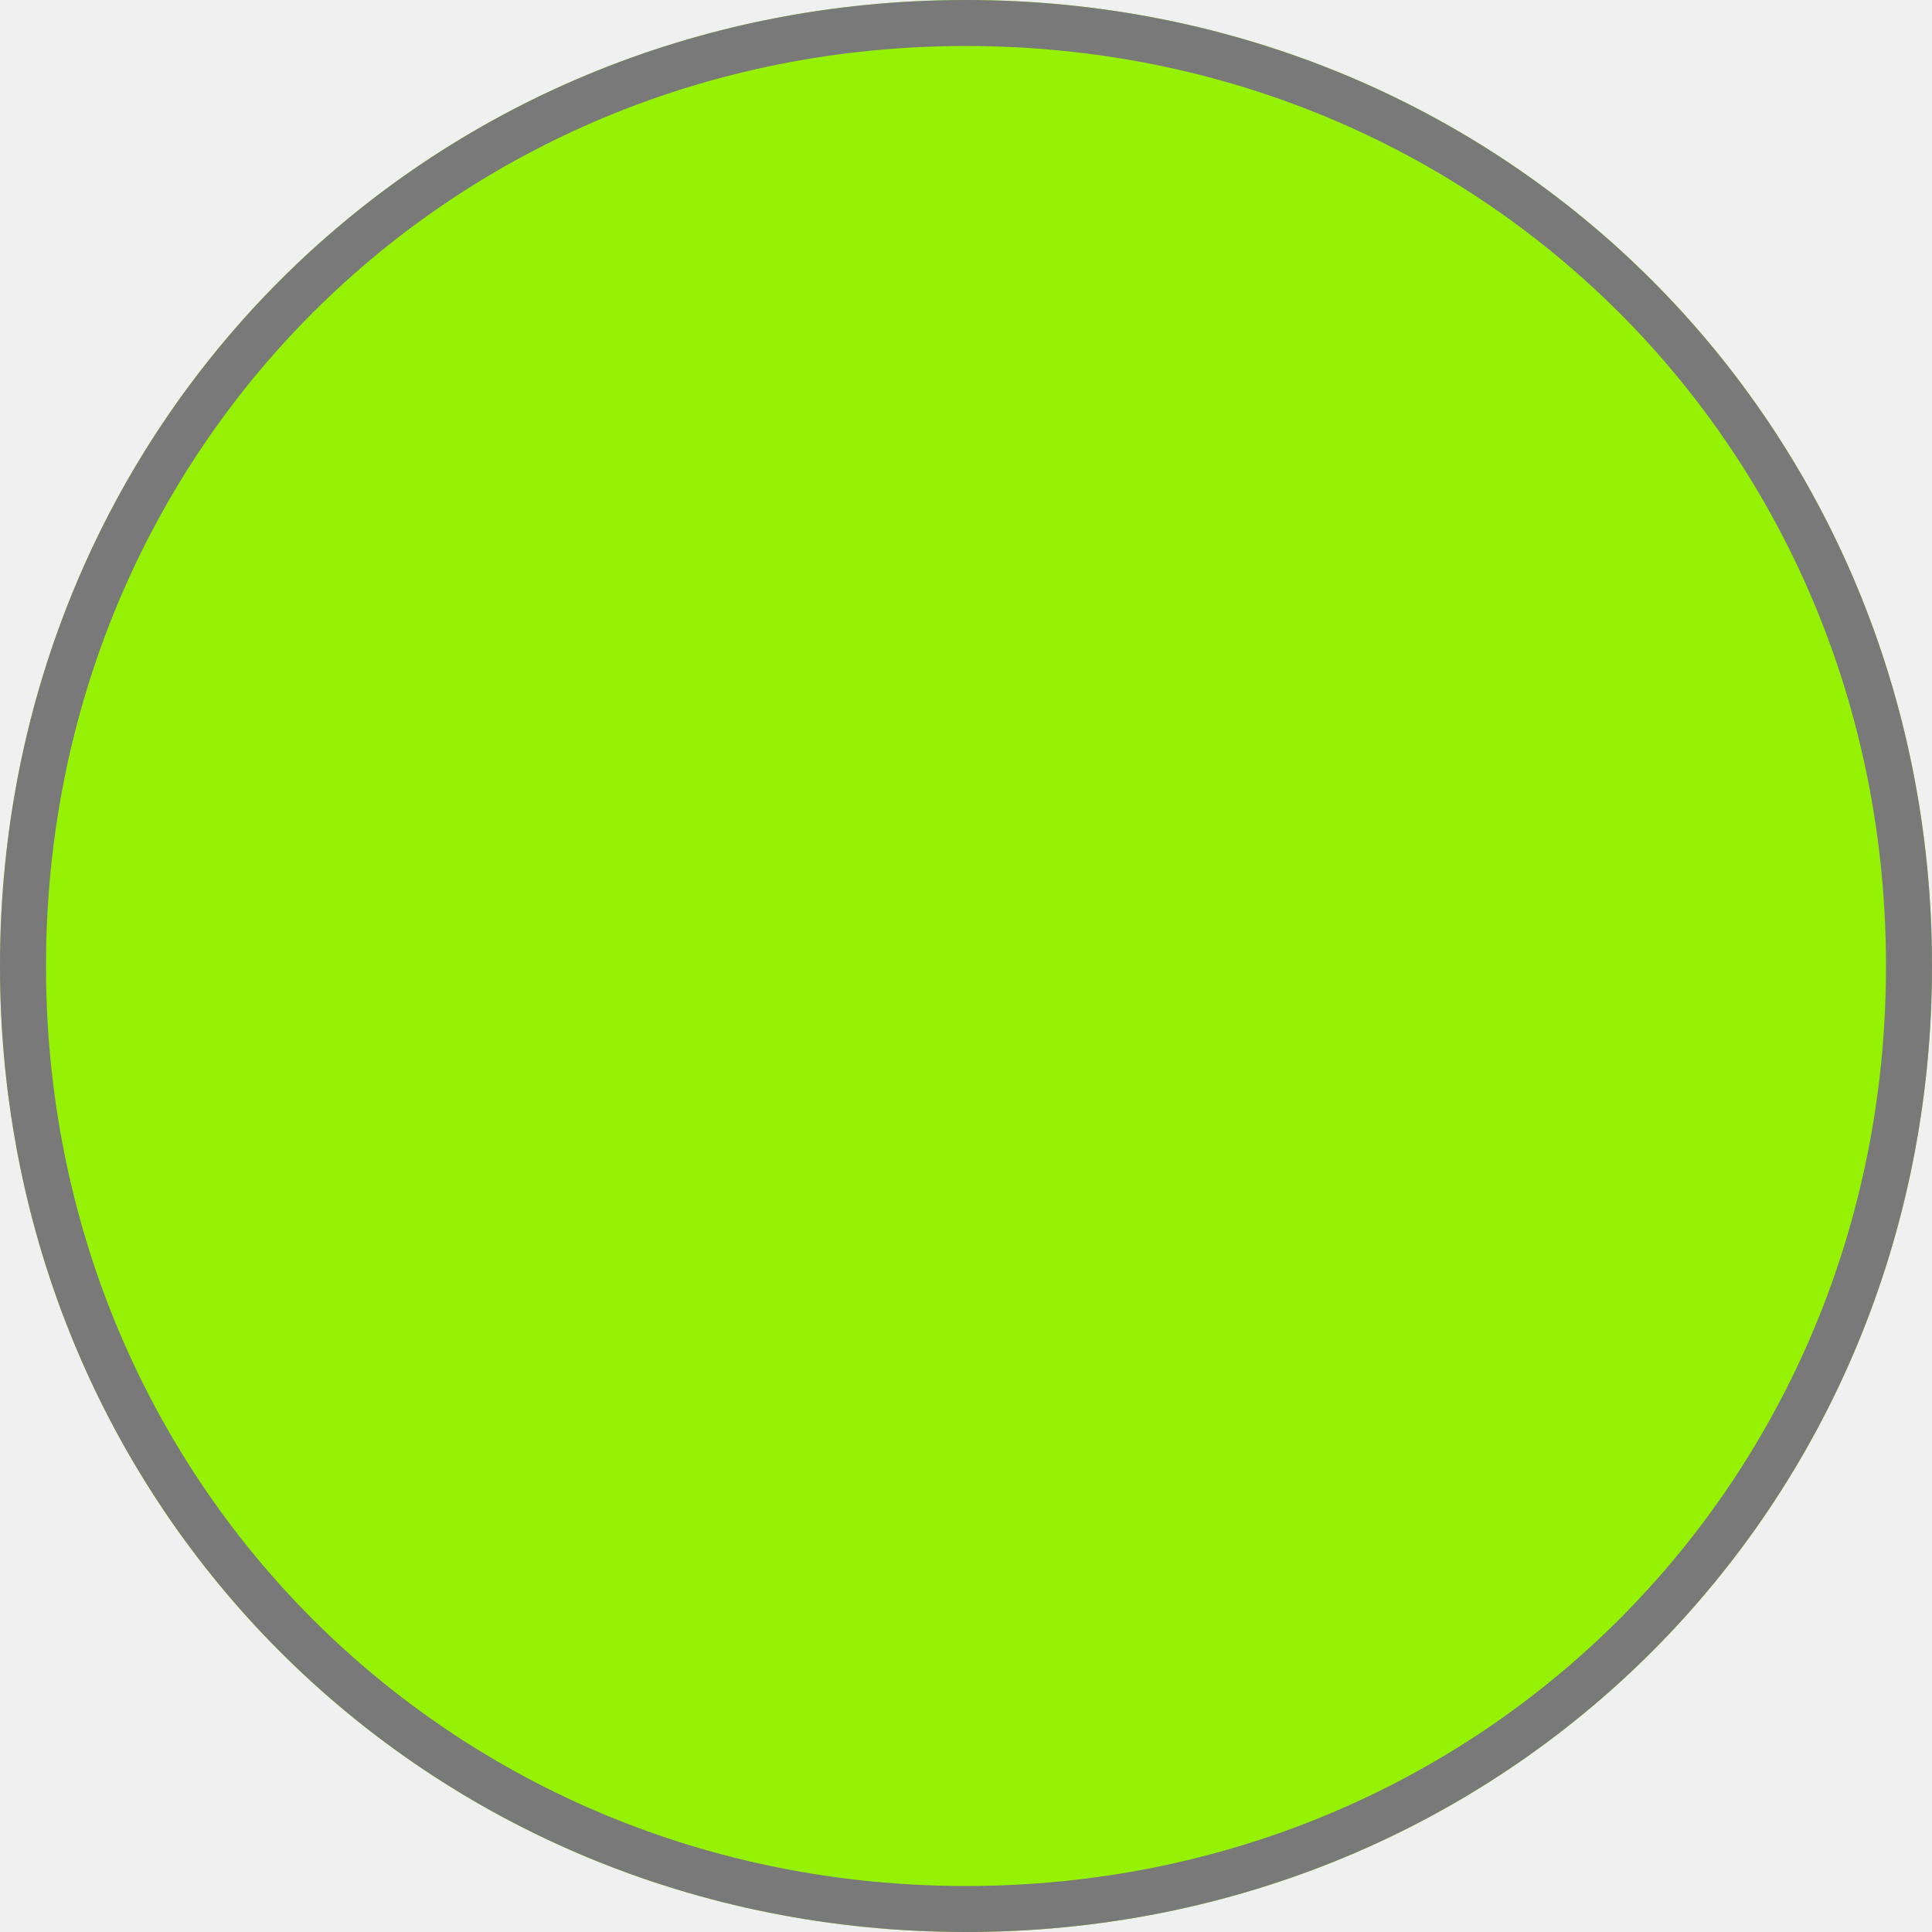
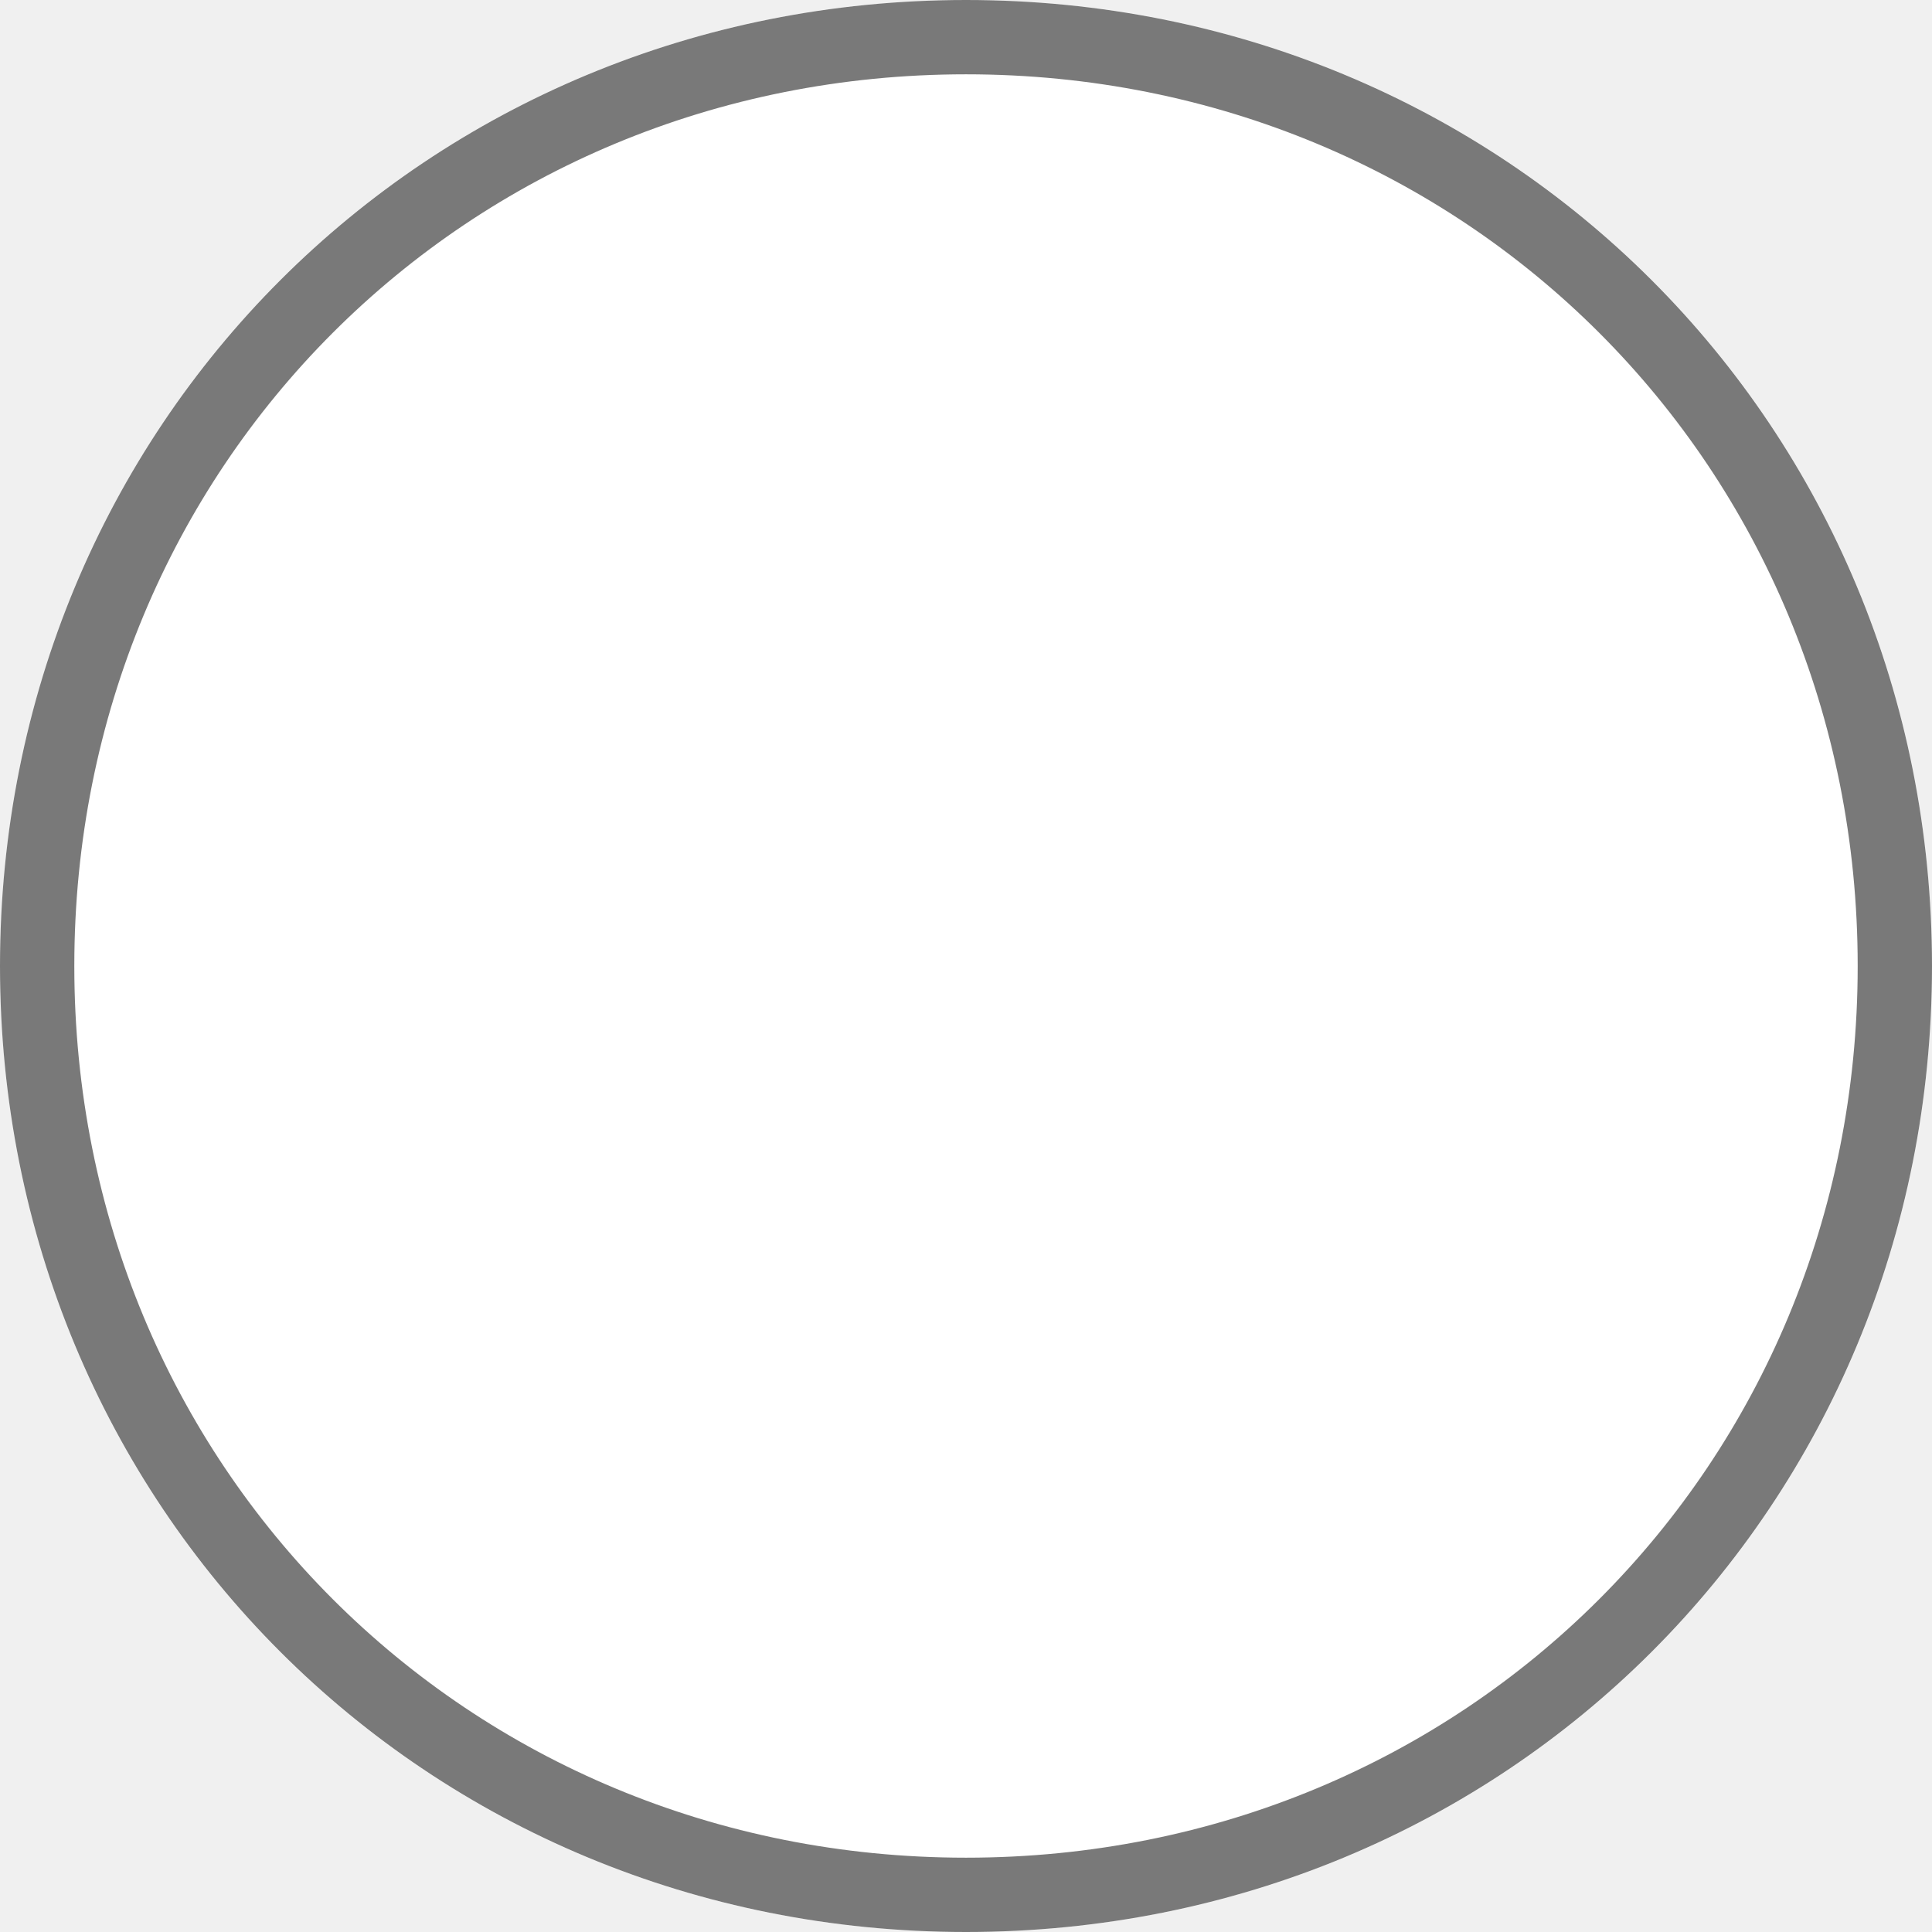
- <svg xmlns="http://www.w3.org/2000/svg" version="1.1" width="42px" height="42px">
-   <g transform="matrix(1 0 0 1 -170 -1836 )">
-     <path d="M 191 1836  C 202.76 1836  212 1845.24  212 1857  C 212 1868.76  202.76 1878  191 1878  C 179.24 1878  170 1868.76  170 1857  C 170 1845.24  179.24 1836  191 1836  Z " fill-rule="nonzero" fill="#95f204" stroke="none" />
-     <path d="M 191 1836.5  C 202.48 1836.5  211.5 1845.52  211.5 1857  C 211.5 1868.48  202.48 1877.5  191 1877.5  C 179.52 1877.5  170.5 1868.48  170.5 1857  C 170.5 1845.52  179.52 1836.5  191 1836.5  Z " stroke-width="1" stroke="#797979" fill="none" />
+ <svg xmlns="http://www.w3.org/2000/svg" version="1.1" width="26px" height="26px">
+   <g transform="matrix(1 0 0 1 -394 -1844 )">
+     <path d="M 407 1844  C 414.28 1844  420 1849.72  420 1857  C 420 1864.28  414.28 1870  407 1870  C 399.72 1870  394 1864.28  394 1857  C 394 1849.72  399.72 1844  407 1844  Z " fill-rule="nonzero" fill="#ffffff" stroke="none" />
+     <path d="M 407 1844.5  C 414 1844.5  419.5 1850  419.5 1857  C 419.5 1864  414 1869.5  407 1869.5  C 400 1869.5  394.5 1864  394.5 1857  C 394.5 1850  400 1844.5  407 1844.5  Z " stroke-width="1" stroke="#797979" fill="none" />
  </g>
</svg>
